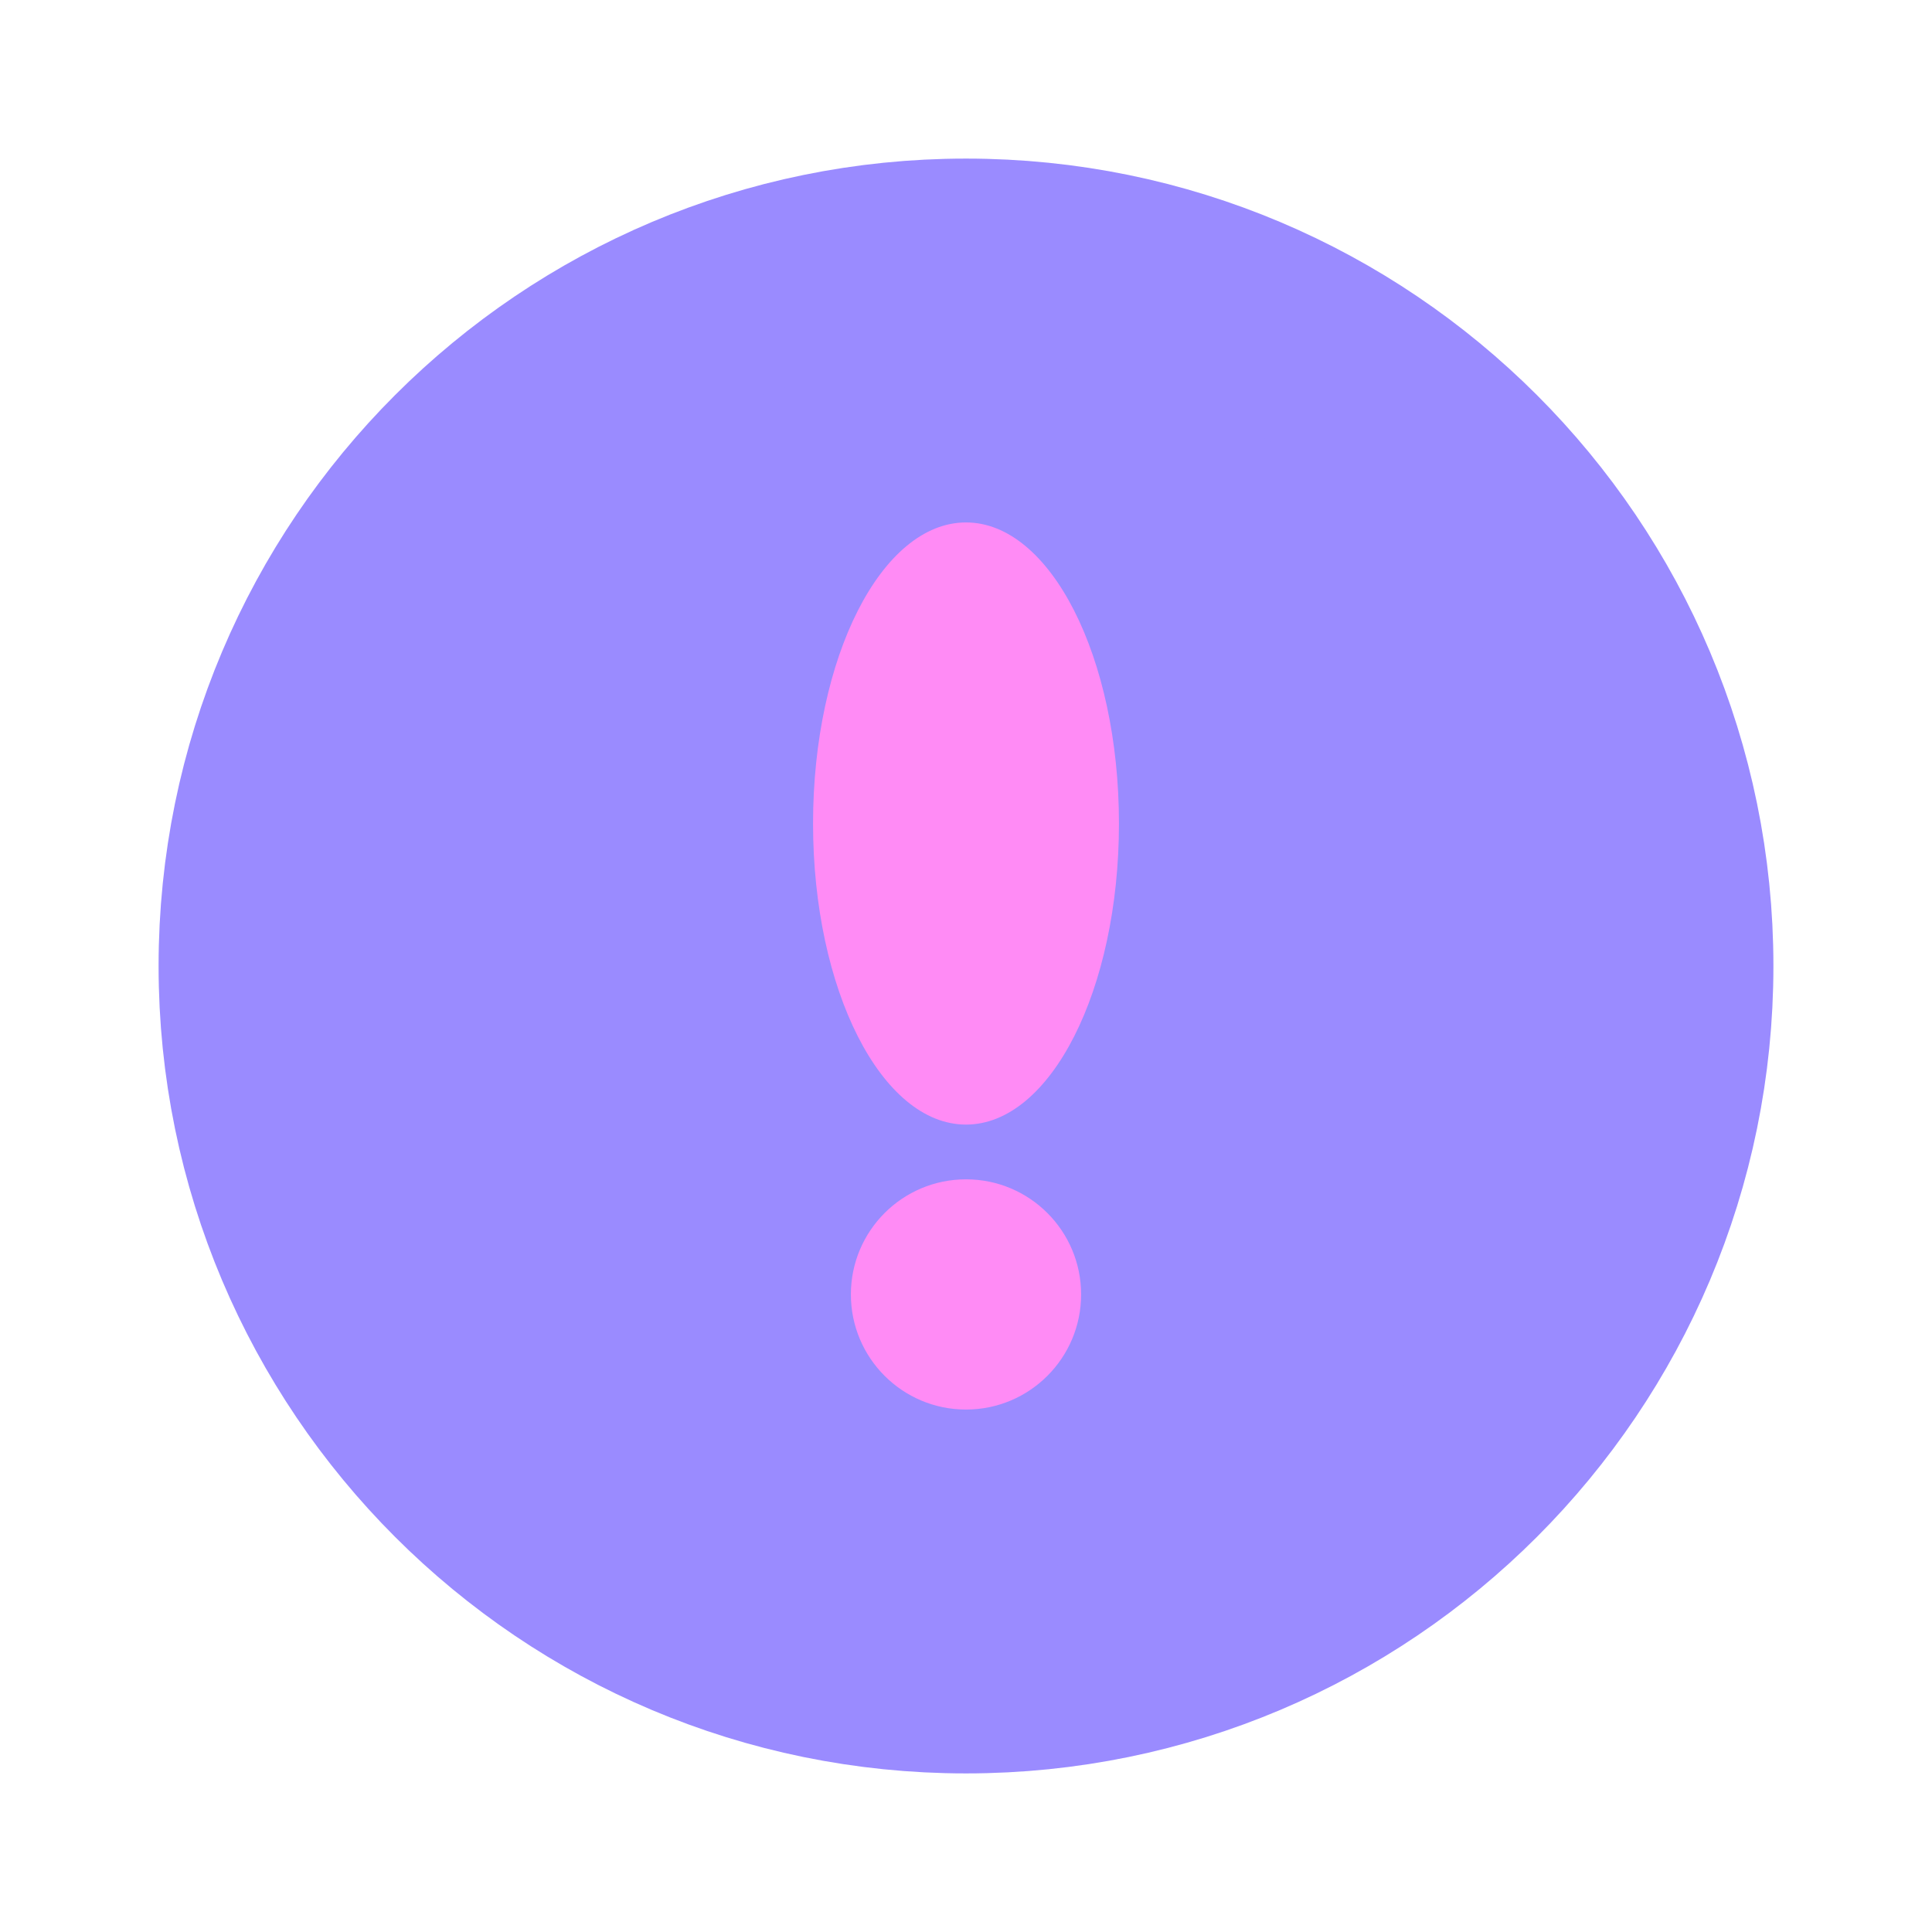
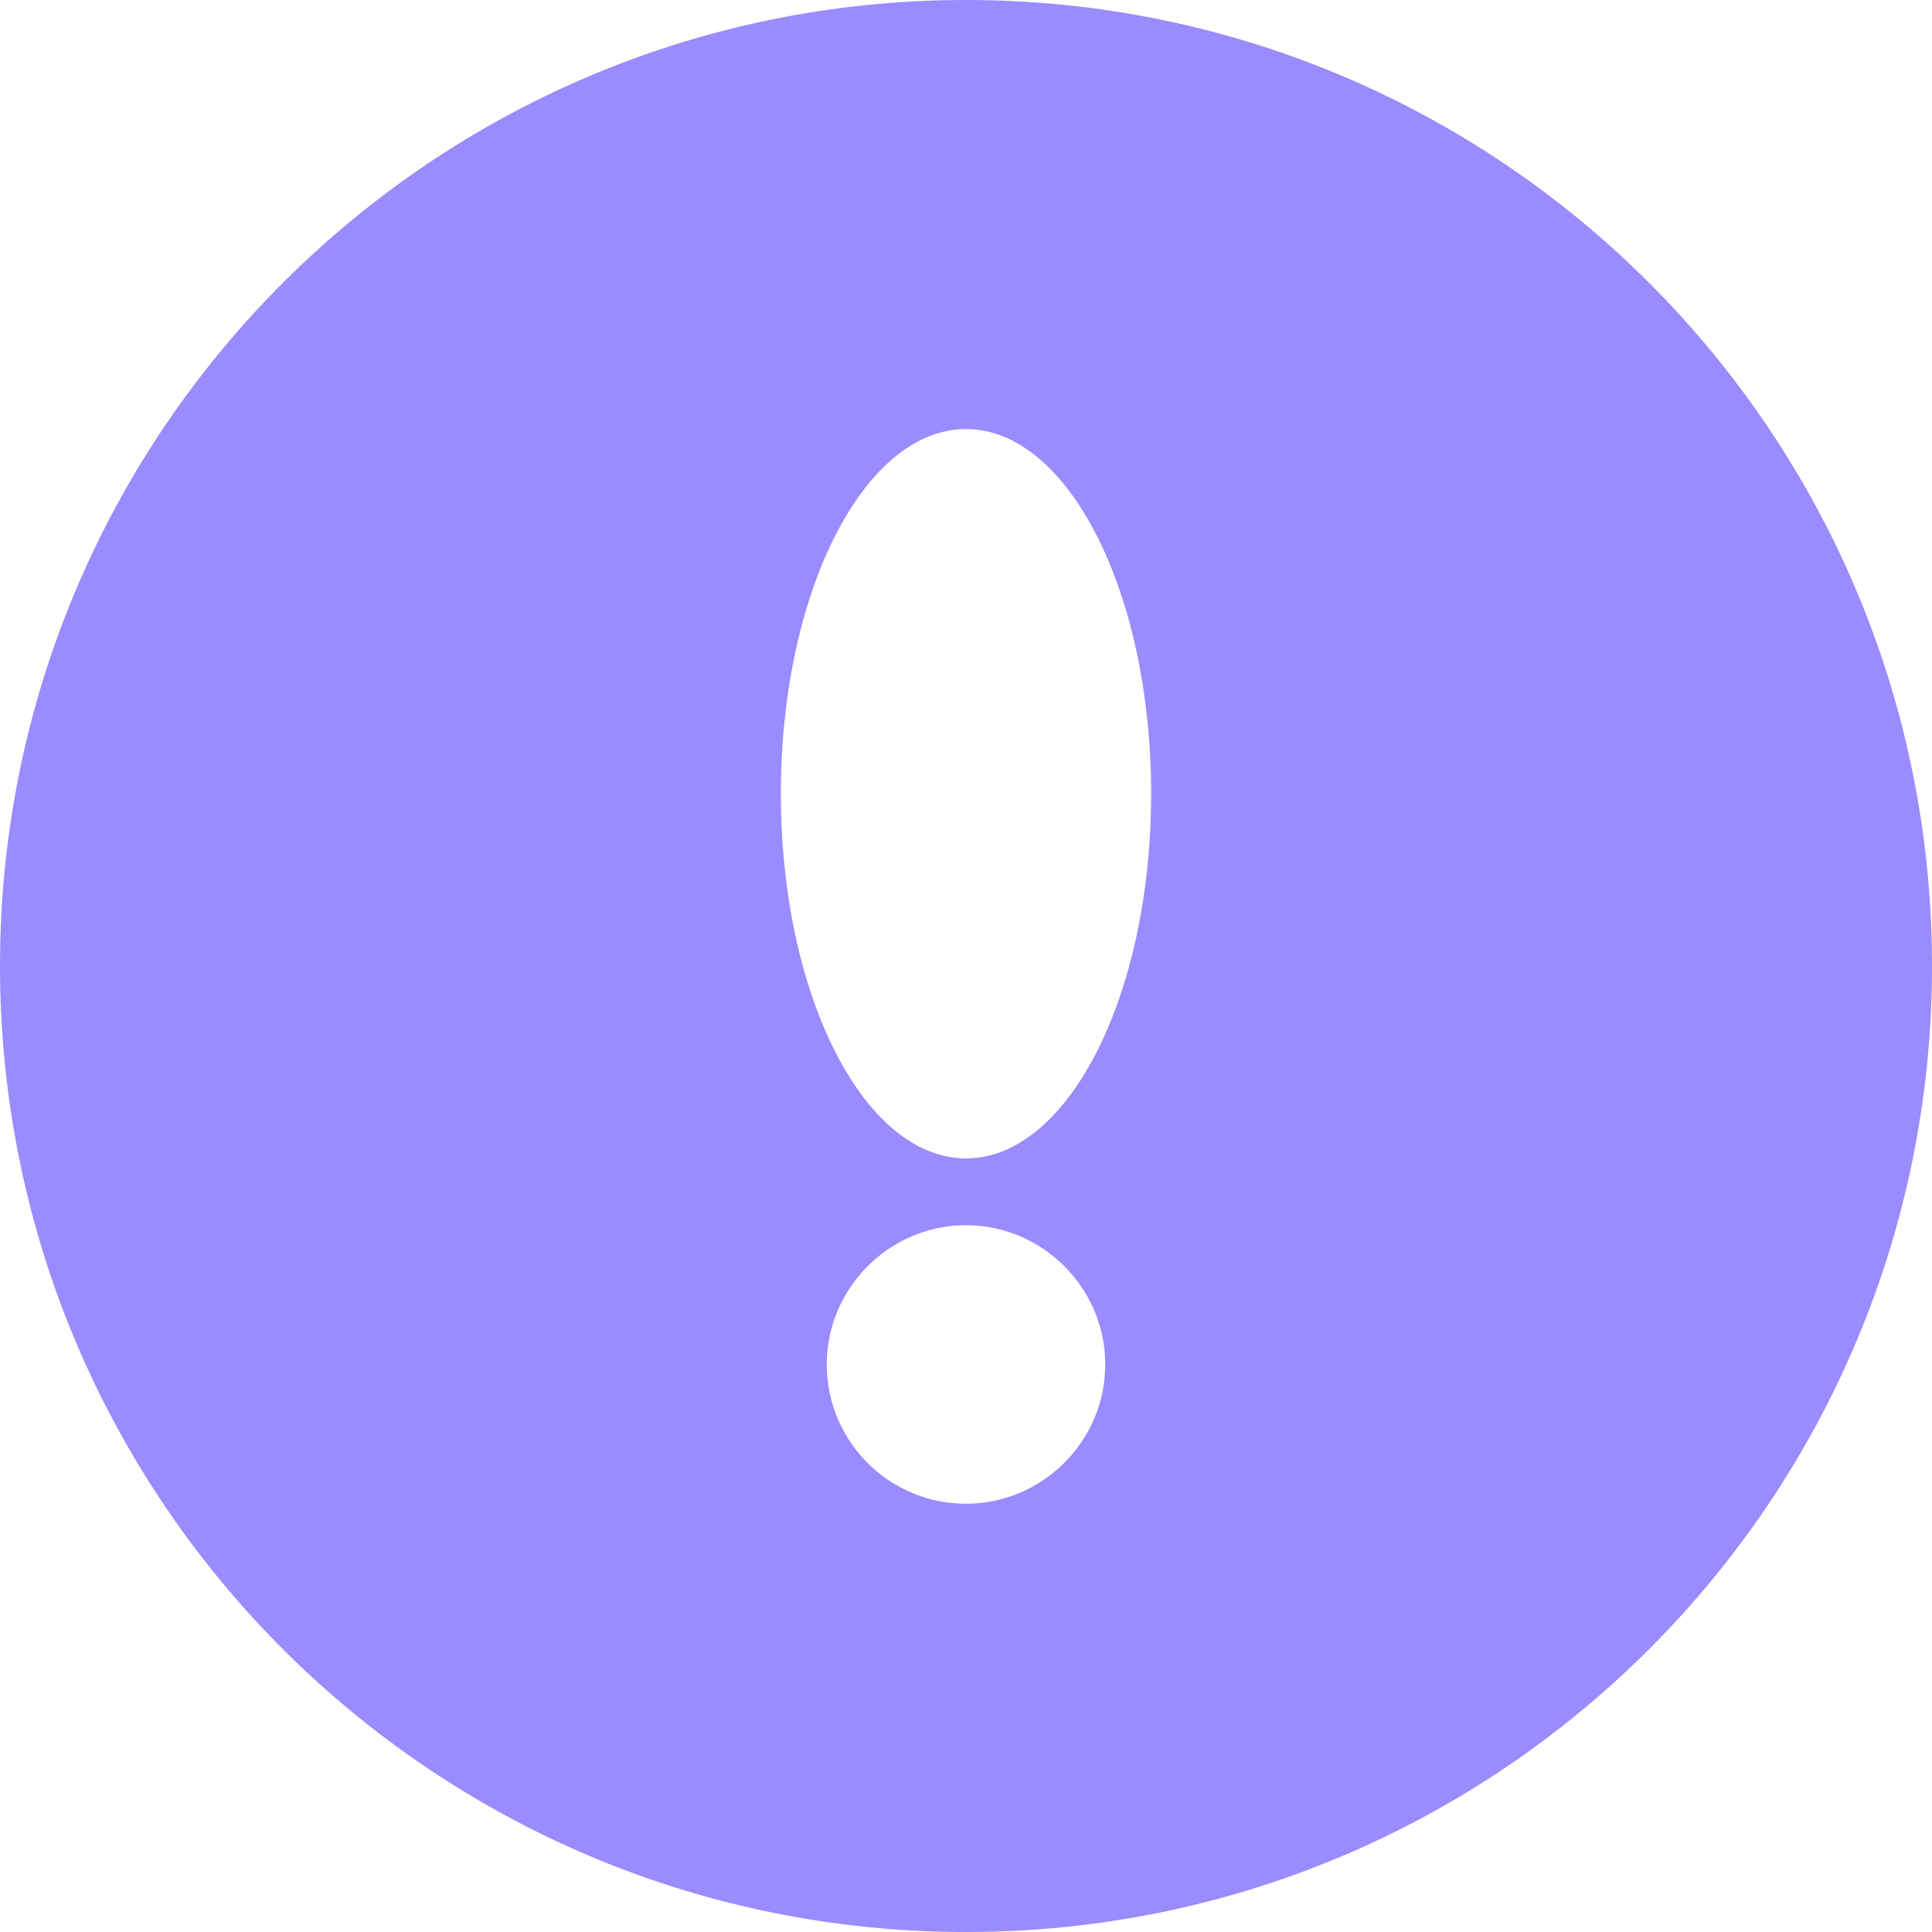
<svg xmlns="http://www.w3.org/2000/svg" id="a" viewBox="0 0 24 24">
-   <circle cx="12" cy="12" r="8.78" fill="#9a8bff" stroke="#9a8bff" stroke-linecap="round" stroke-miterlimit="11.34" stroke-width="2.5" />
-   <g>
-     <ellipse cx="12" cy="10.23" rx="1.9" ry="3.74" fill="#ff8bf5" />
-     <circle cx="12" cy="16.08" r="1.43" fill="#ff8bf5" />
-   </g>
+   <path d="M12,0C5.37,0,0,5.37,0,12s5.37,12,12,12,12-5.37,12-12S18.63,0,12,0Zm0,18.68c-.96,0-1.73-.78-1.73-1.73s.78-1.73,1.73-1.73,1.73,.78,1.73,1.73-.78,1.73-1.73,1.73Zm0-4.29c-1.27,0-2.3-2.03-2.3-4.53s1.03-4.53,2.3-4.53,2.3,2.03,2.3,4.53-1.03,4.53-2.3,4.53Z" fill="#9a8bff" />
</svg>
